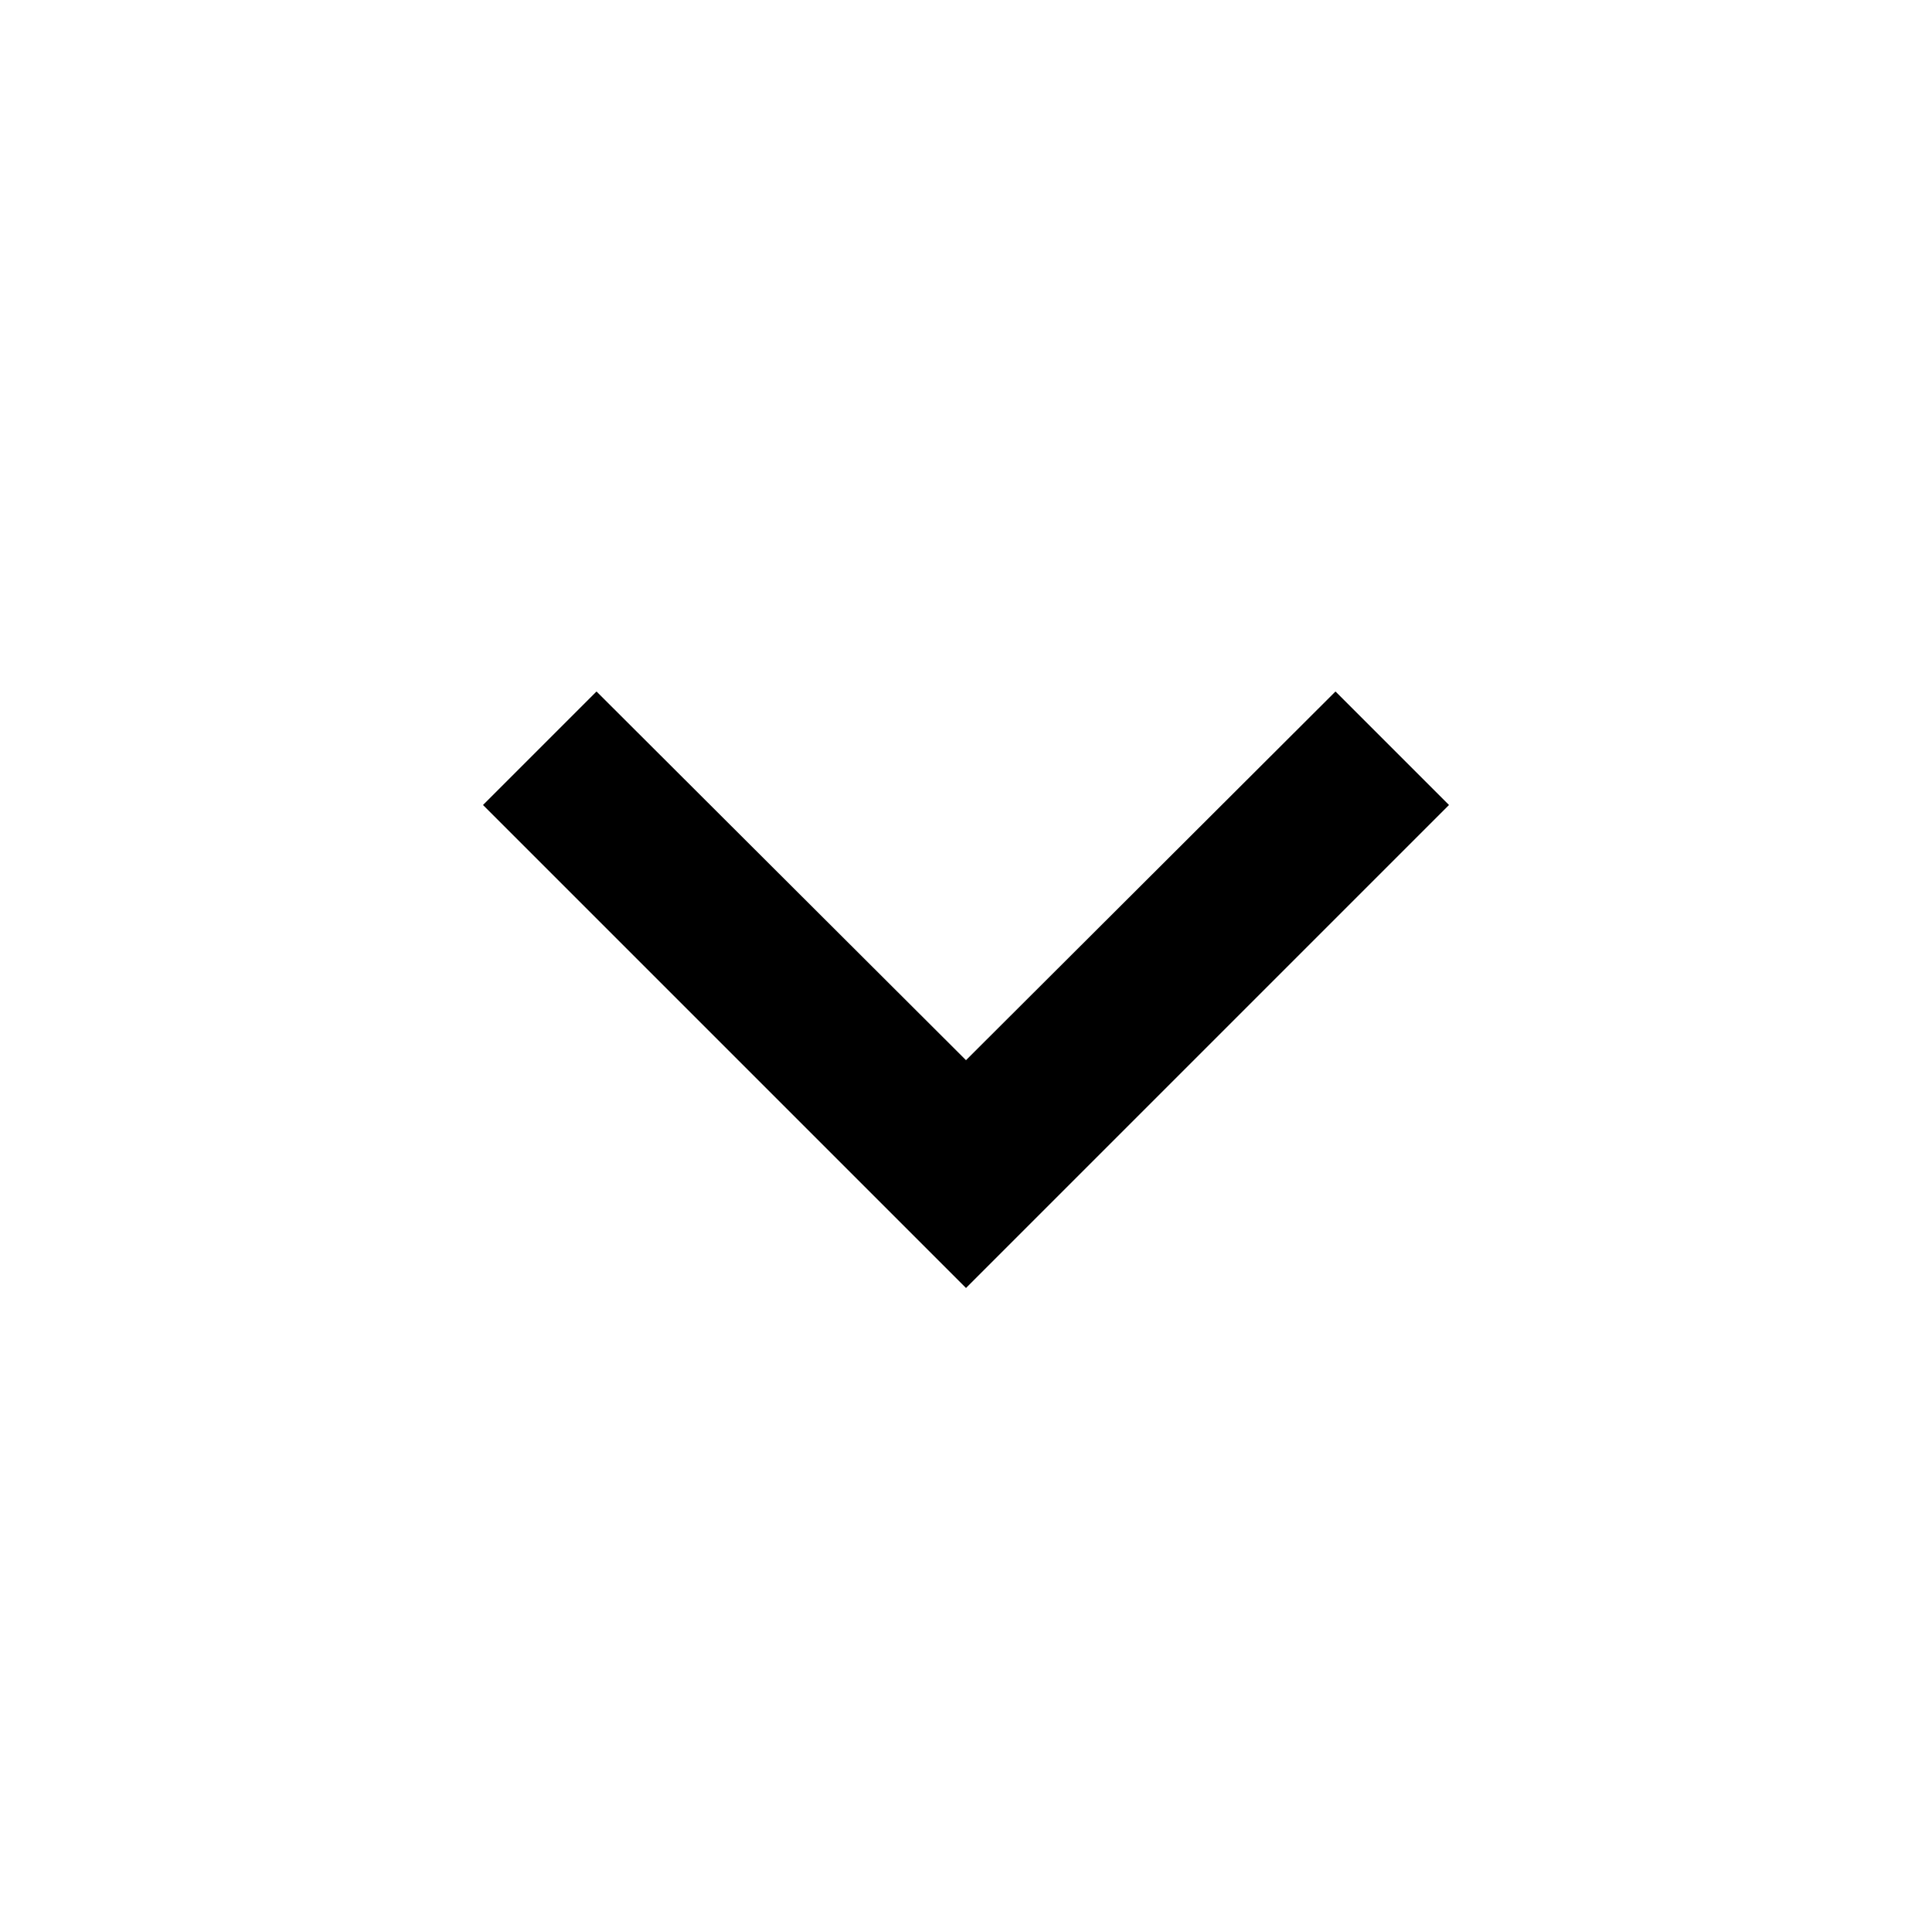
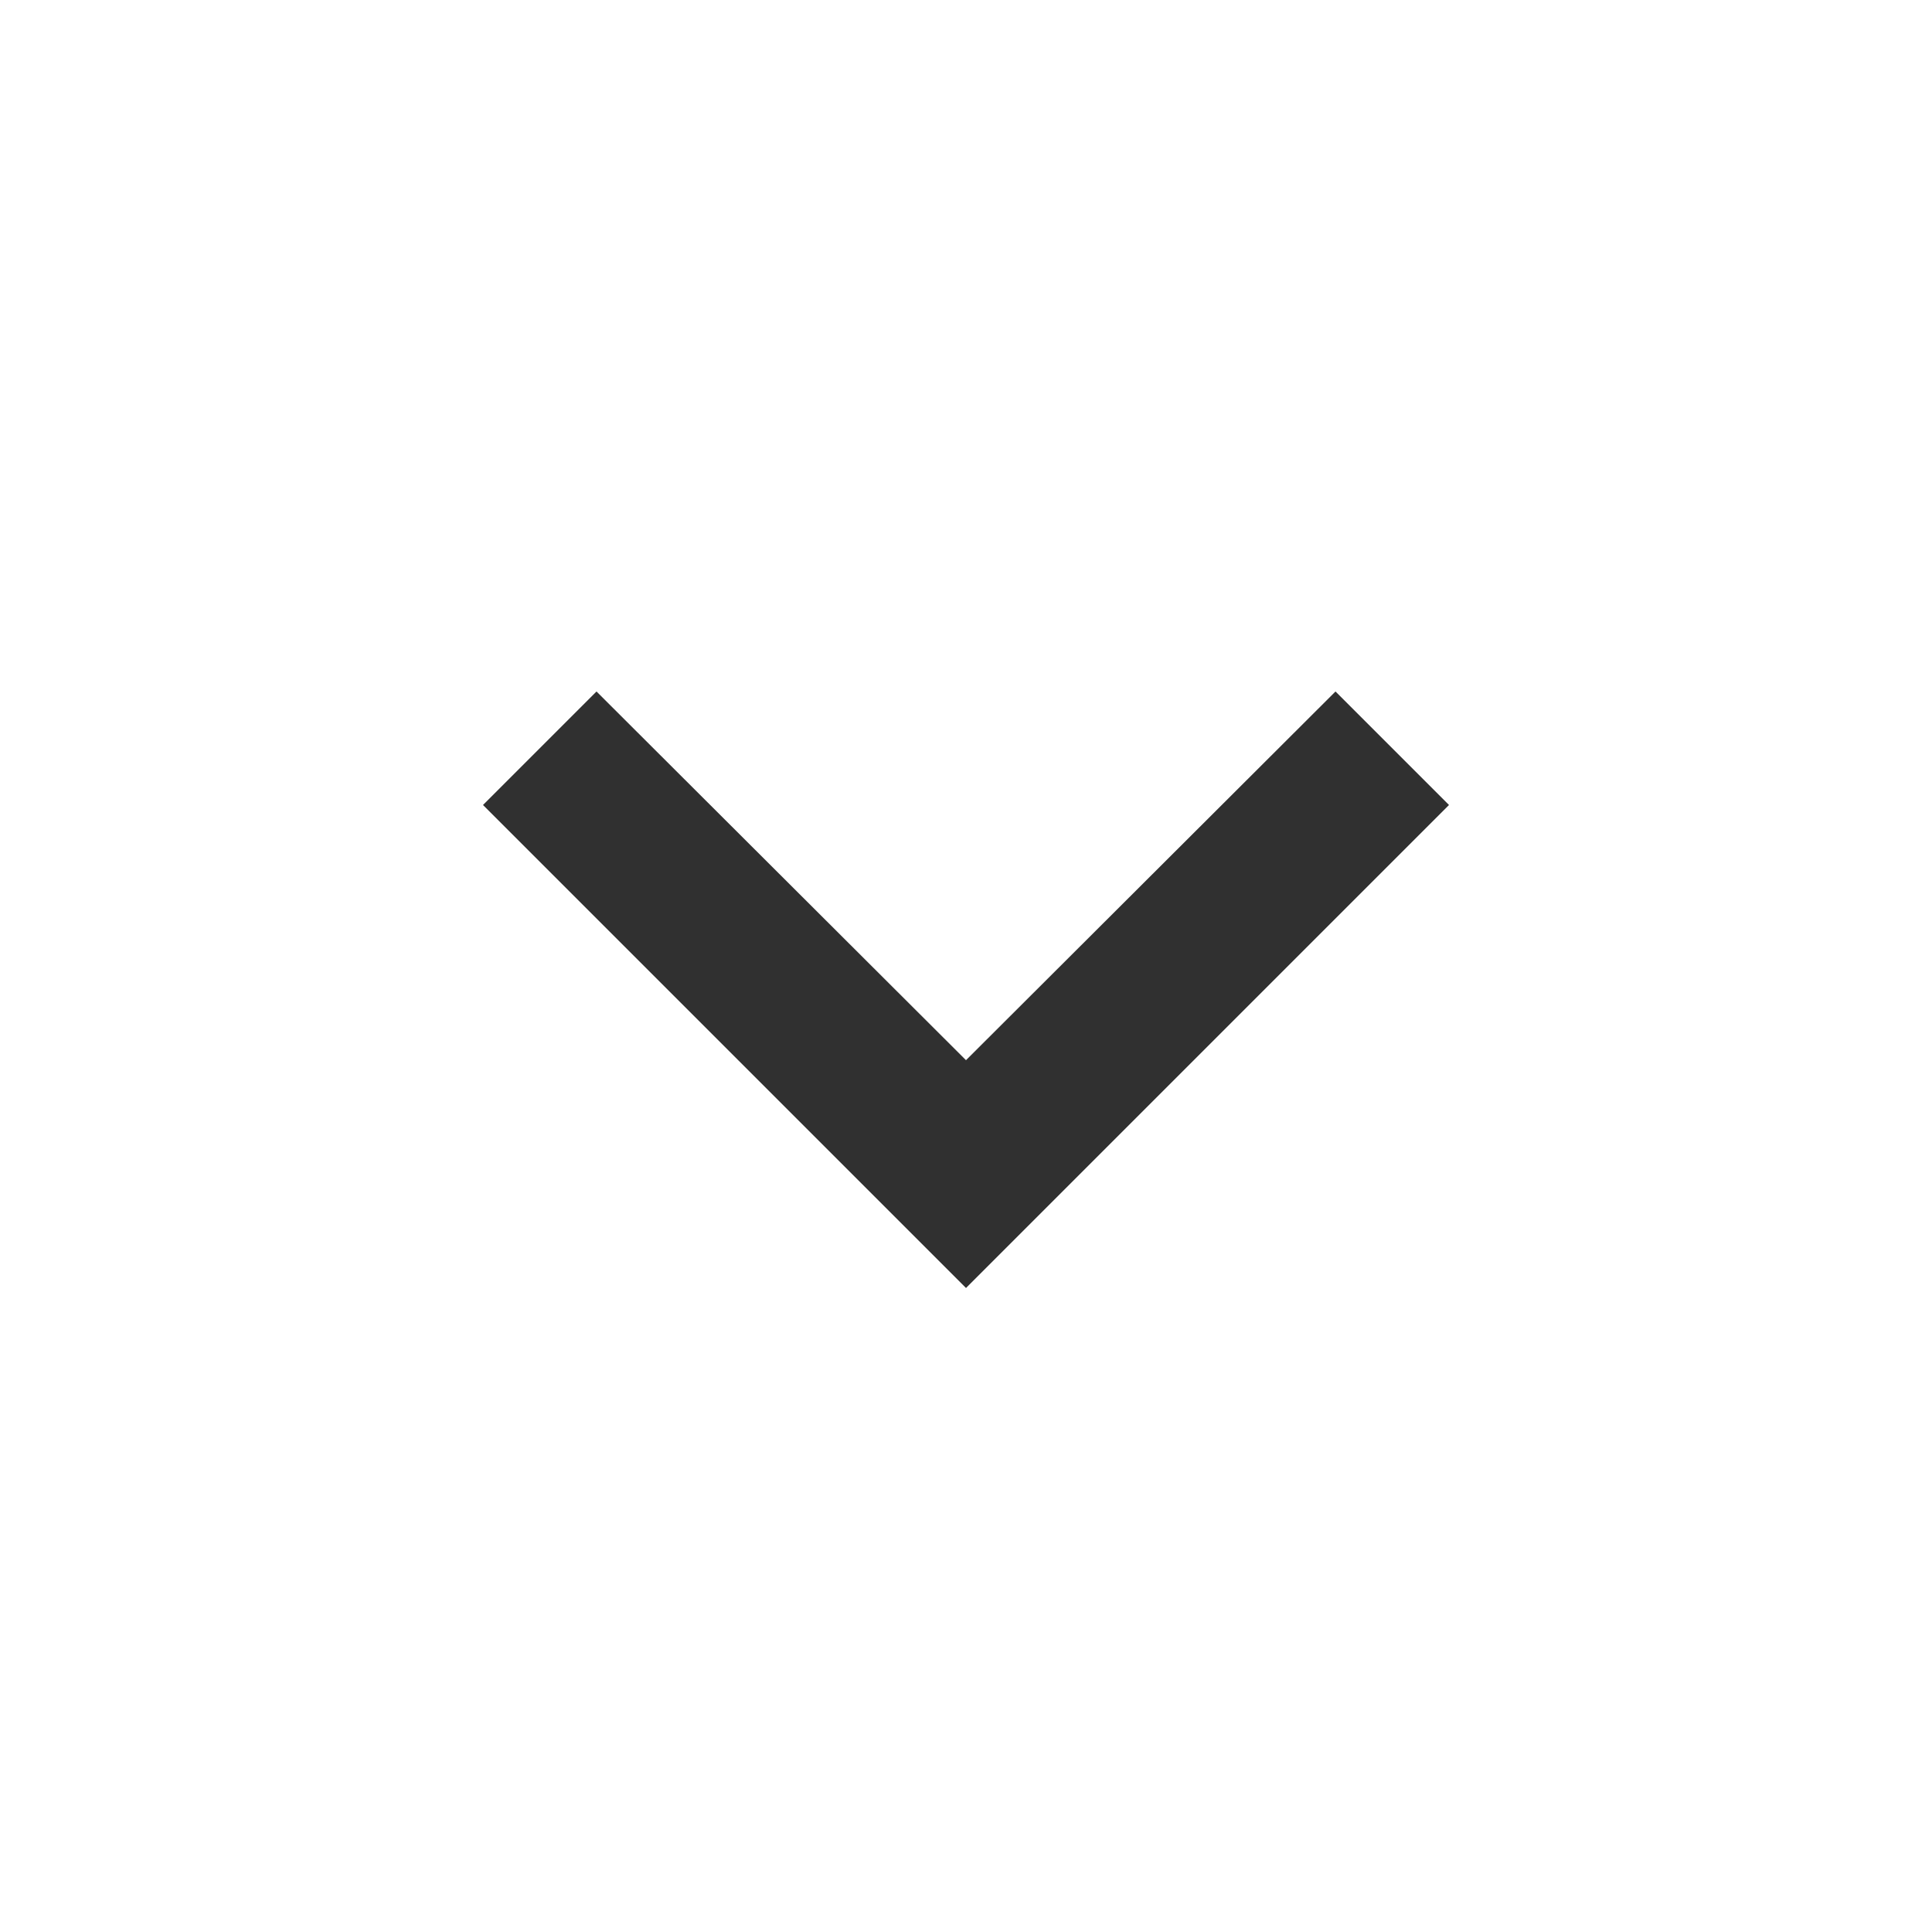
- <svg xmlns="http://www.w3.org/2000/svg" height="24px" viewBox="0 0 24 24" width="24px" fill="#000000">
+ <svg xmlns="http://www.w3.org/2000/svg" height="48px" viewBox="0 0 24 24" width="48px" fill="#000000">
  <path d="M24 24H0V0h24v24z" fill="none" opacity=".87" />
-   <path d="M16.59 8.59L12 13.17 7.41 8.59 6 10l6 6 6-6-1.41-1.41z" />
+   <path fill="#303030" d="M16.59 8.59L12 13.17 7.41 8.59 6 10l6 6 6-6-1.41-1.41z" />
</svg>
